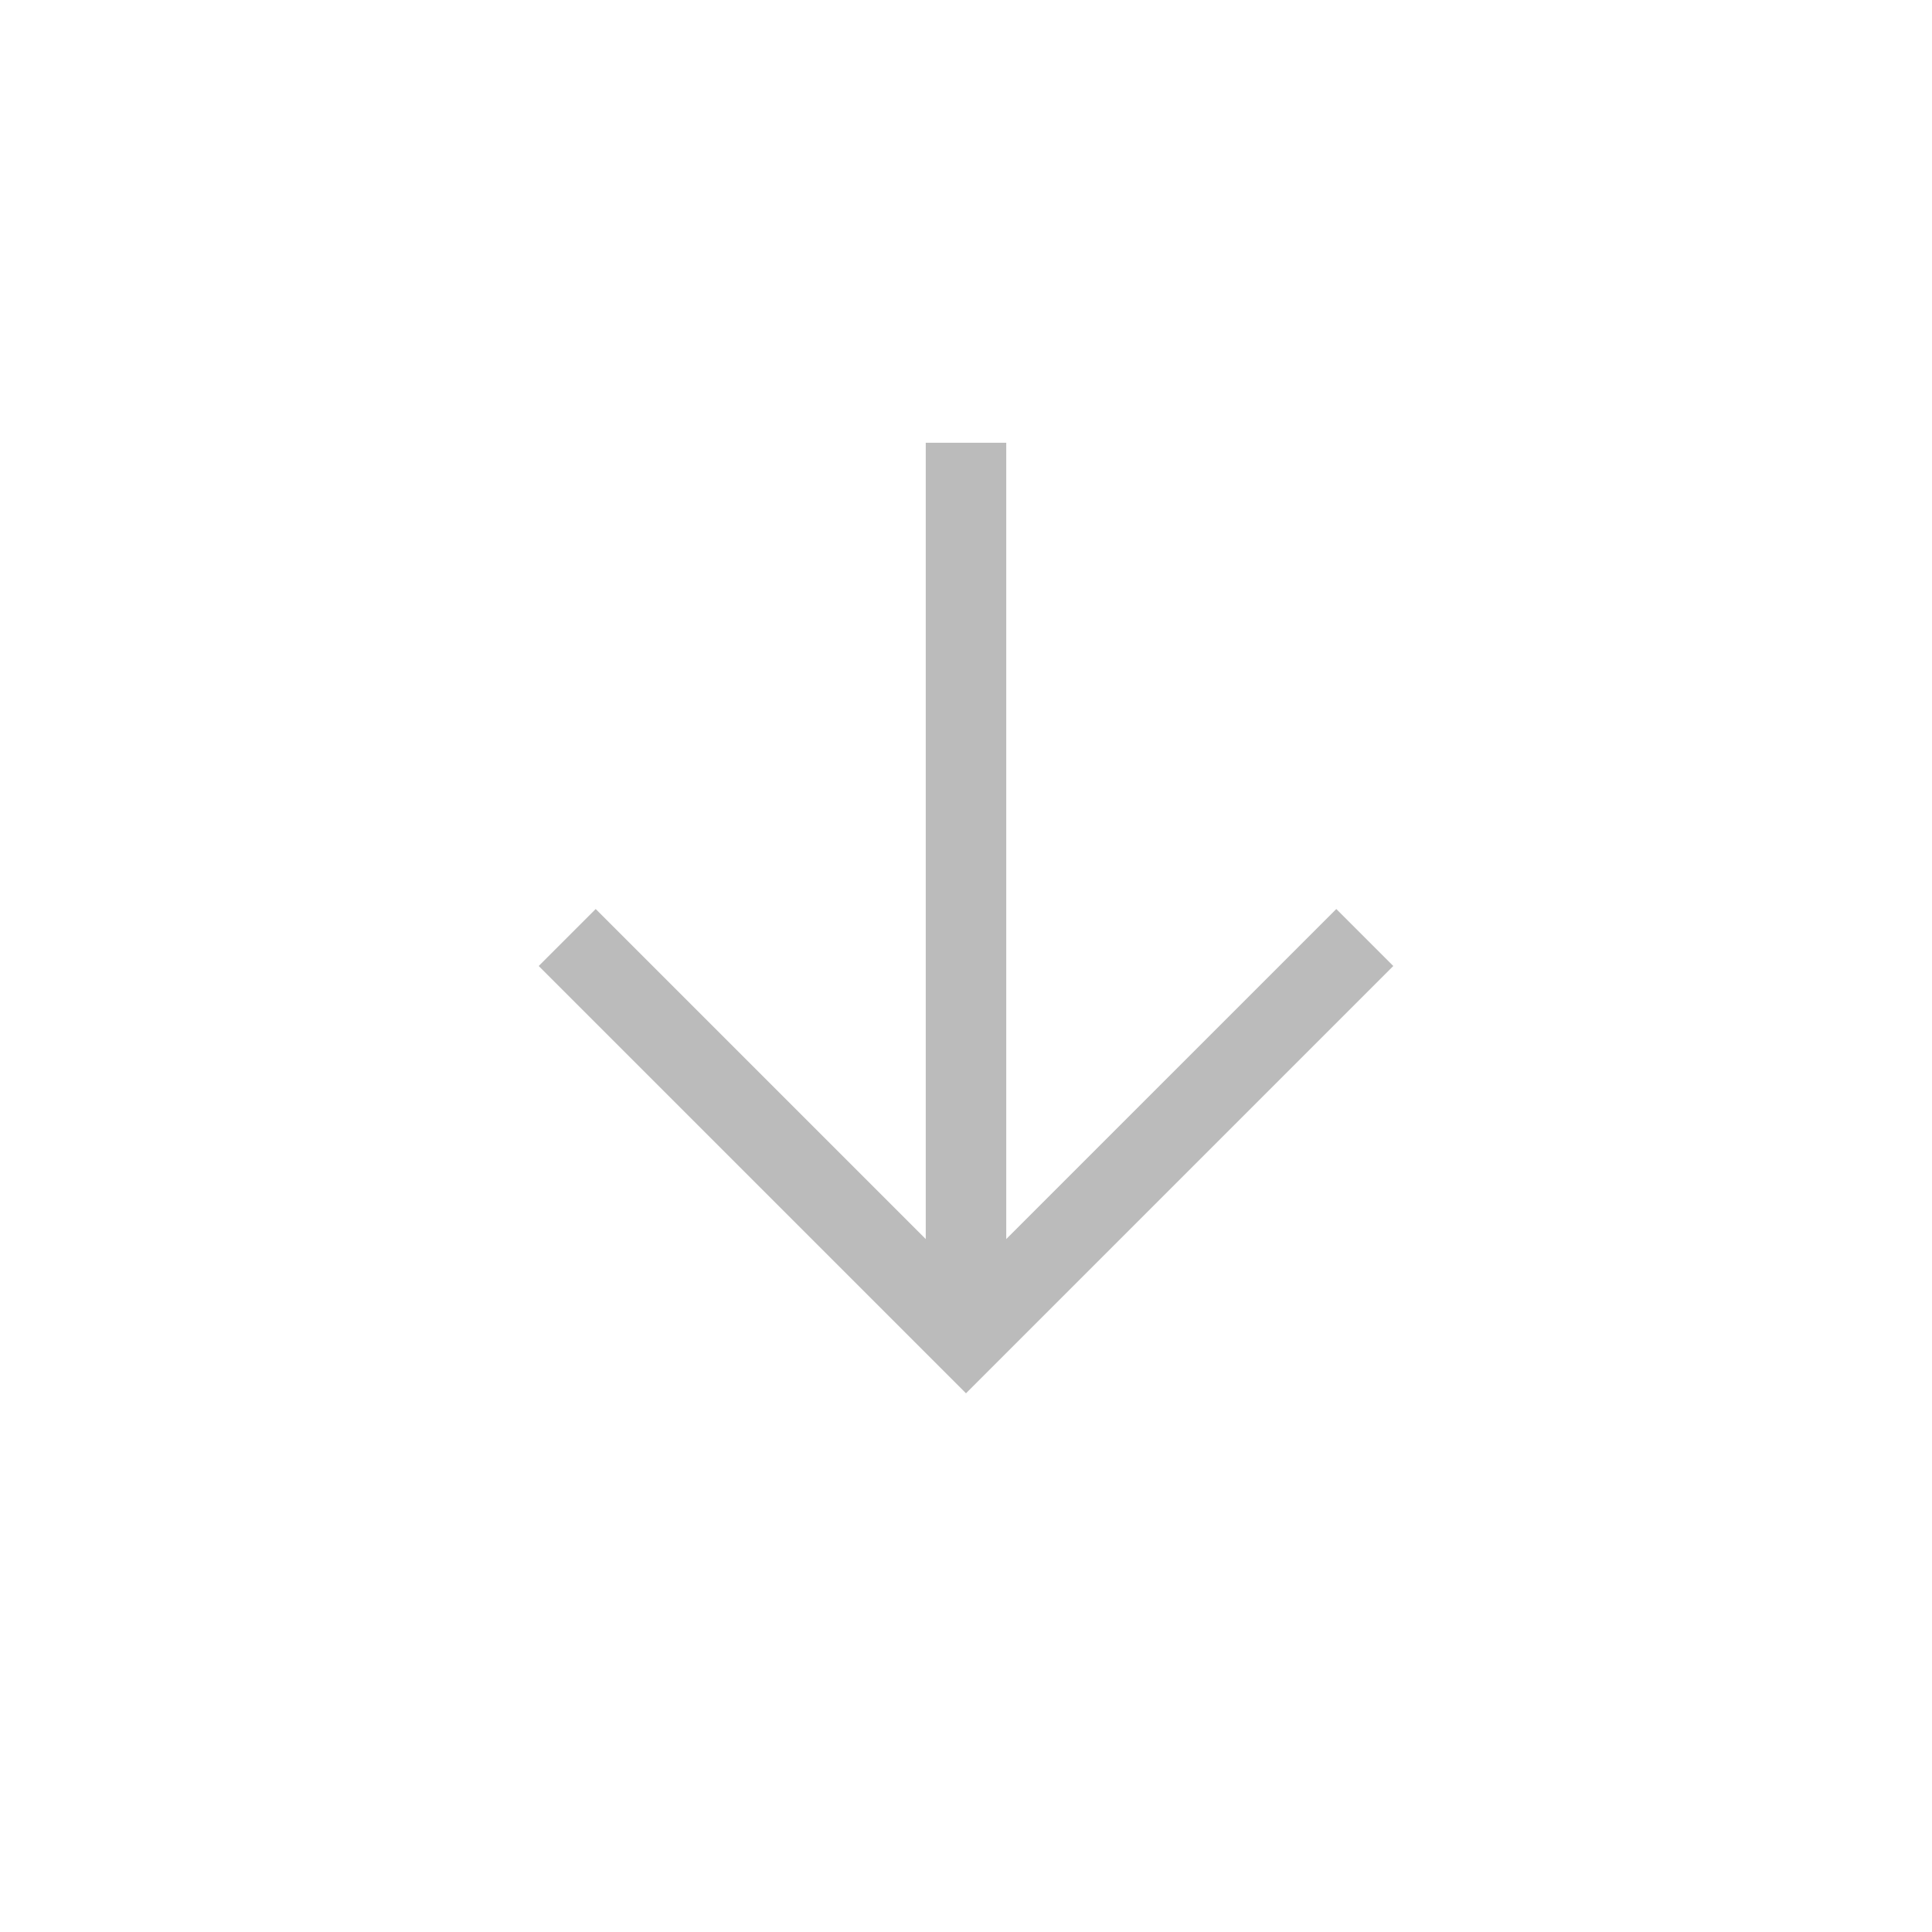
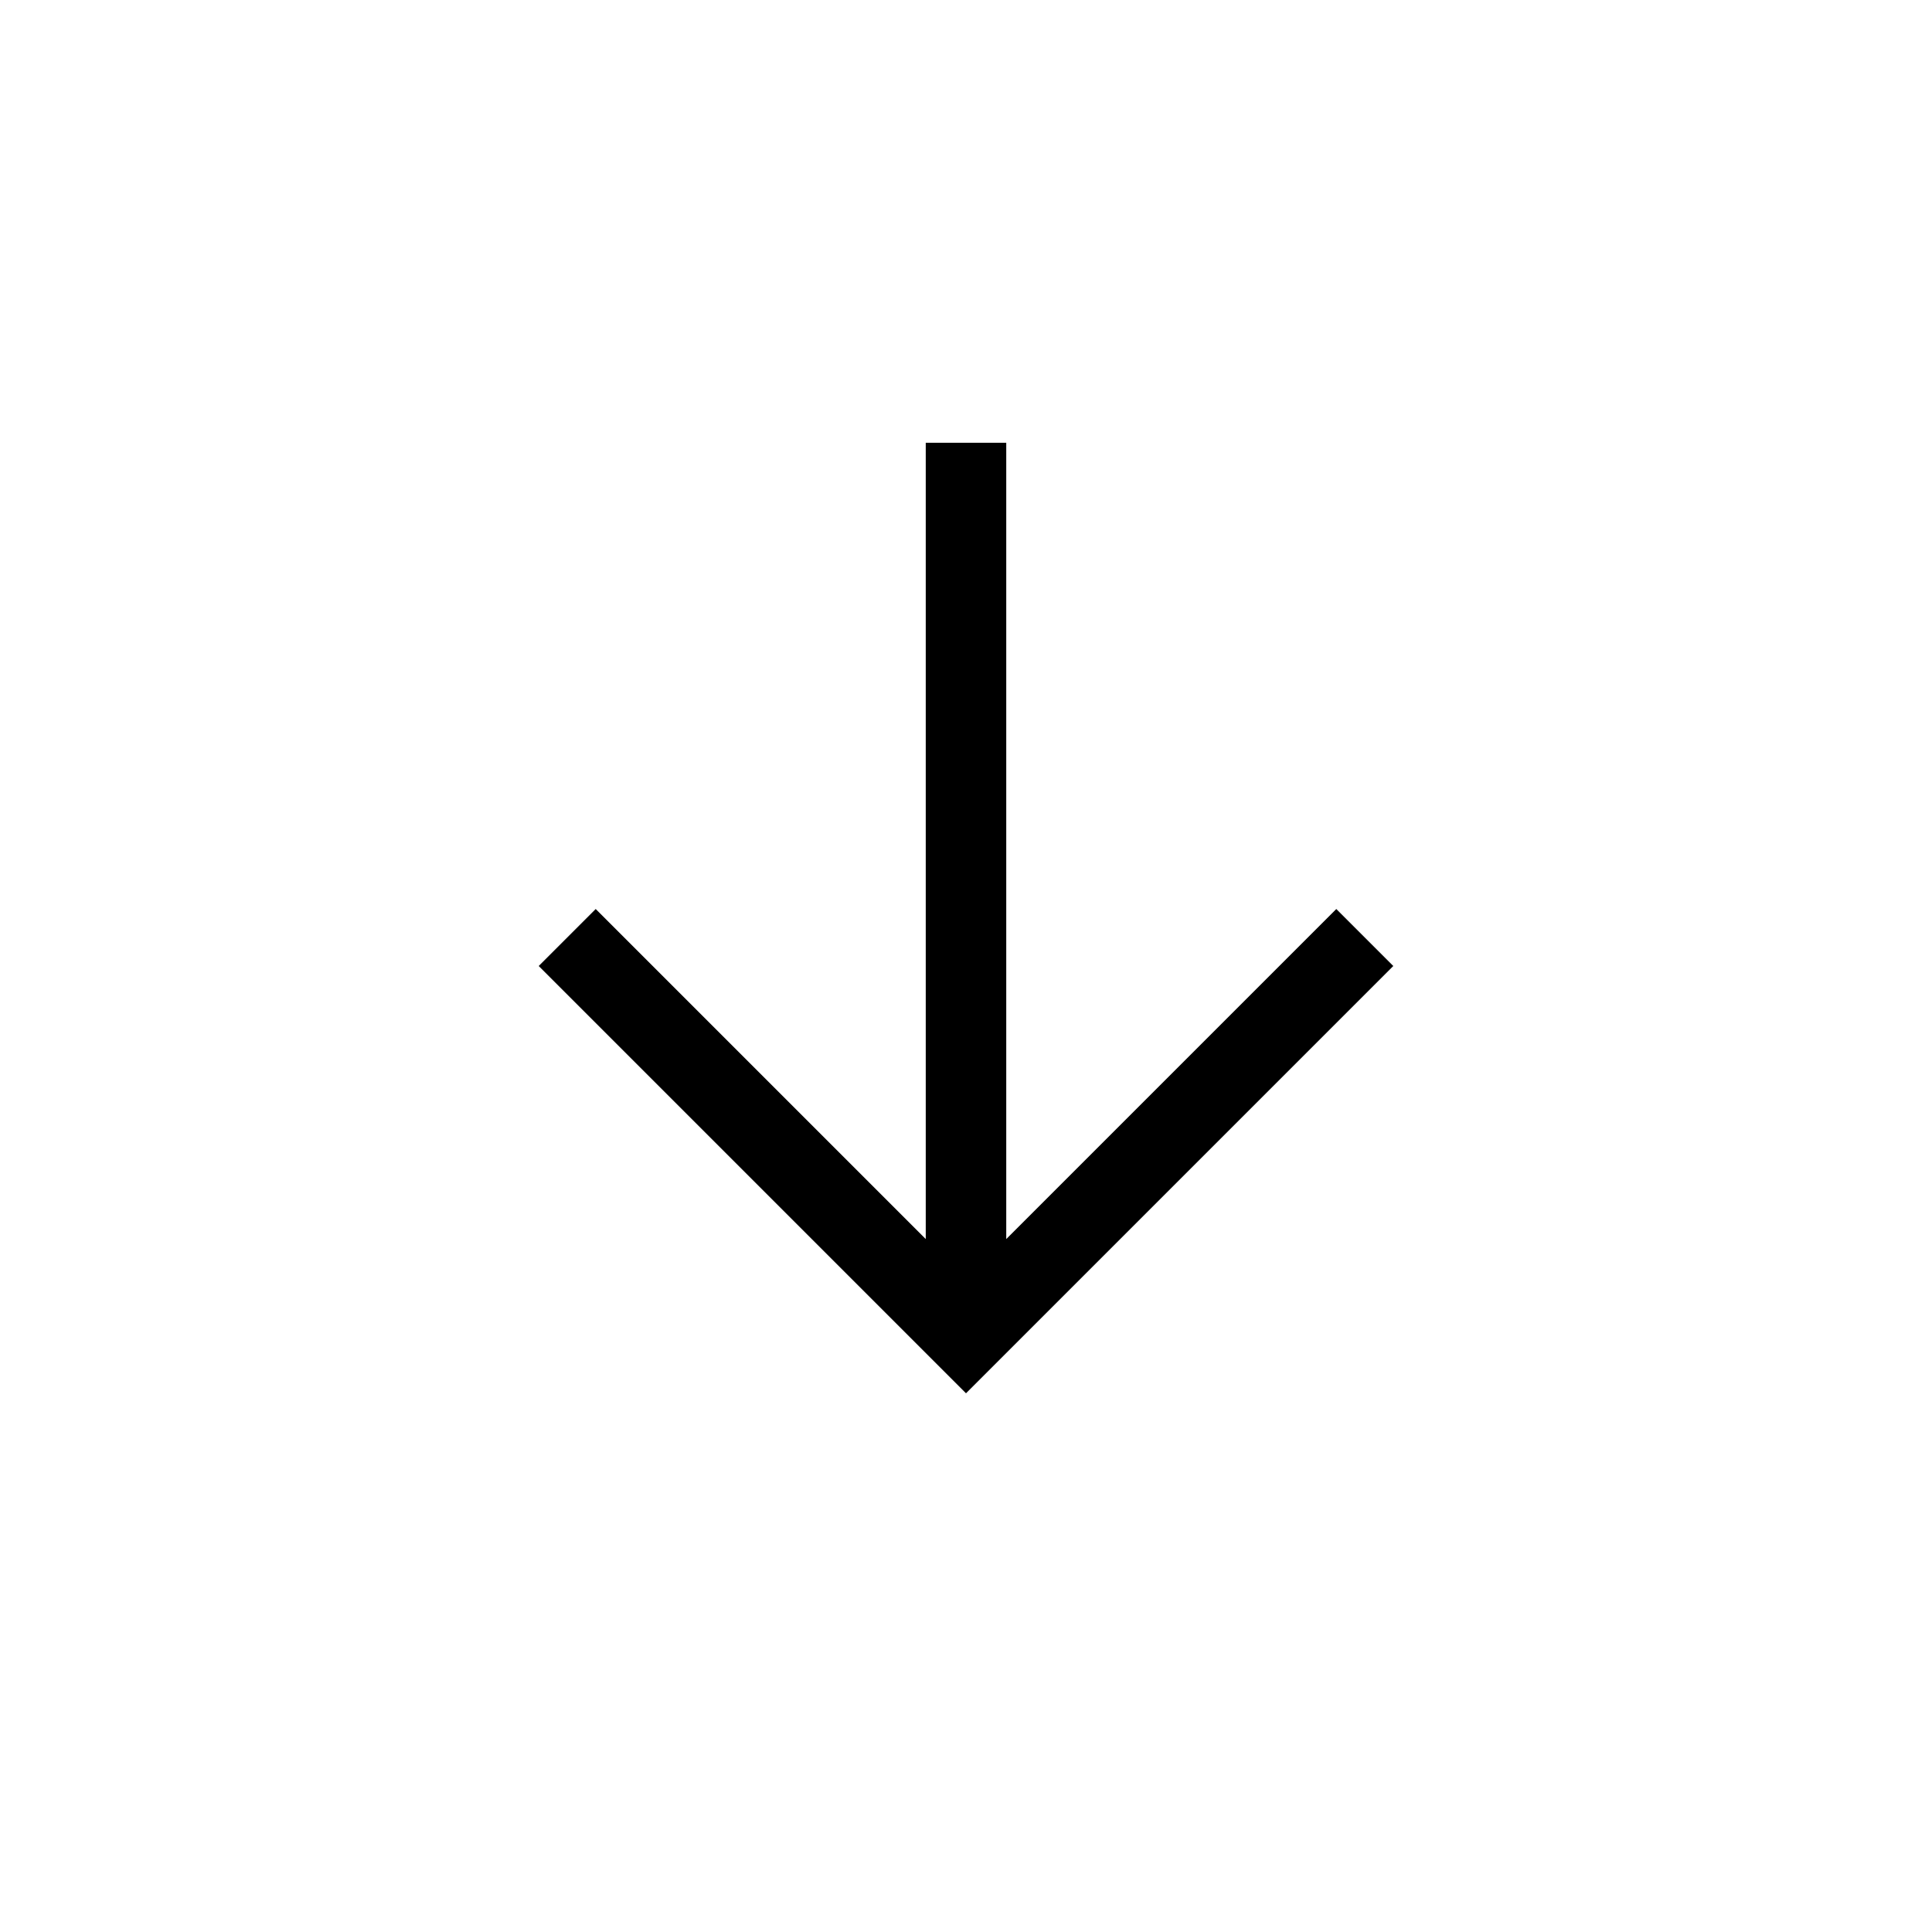
<svg xmlns="http://www.w3.org/2000/svg" width="24" height="24" viewBox="0 0 24 24" fill="none">
-   <mask id="mask0_30_96" style="mask-type:alpha" maskUnits="userSpaceOnUse" x="0" y="0" width="24" height="24">
+   <mask id="mask0_197_4606" style="mask-type:alpha" maskUnits="userSpaceOnUse" x="0" y="0" width="24" height="24">
    <rect width="24" height="24" fill="#D9D9D9" />
  </mask>
-   <g mask="url(#mask0_30_96)">
-     <path d="M12 17.308L6.692 12L7.4 11.292L11.5 15.392V5.5H12.5V15.392L16.6 11.292L17.308 12L12 17.308Z" fill="#BBBBBB" />
+   <g mask="url(#mask0_197_4606)">
+     <path d="M12 17.308L6.692 12L7.4 11.292L11.5 15.392V5.5H12.5V15.392L16.6 11.292L17.308 12L12 17.308Z" fill="black" />
  </g>
</svg>
